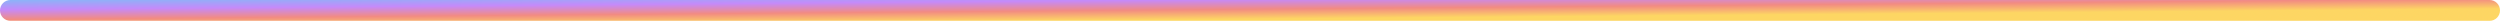
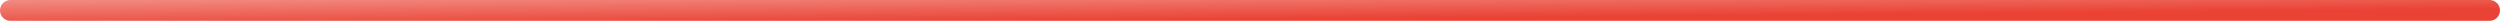
<svg xmlns="http://www.w3.org/2000/svg" width="1200" height="10" viewBox="0 0 1200 10" preserveAspectRatio="none">
  <defs>
    <linearGradient id="toolbar" x1="0" y1="0" x2="0.707" y2="0.707">
-       <stop offset="0" stop-color="#8AB4F8" />
-       <stop offset="0.333" stop-color="#C58AF9" />
-       <stop offset="0.667" stop-color="#F28B82" />
-       <stop offset="1" stop-color="#FDD663" />
+       <stop offset="0" stop-color="#F28B82" />
+       <stop offset="1" stop-color="#EA4335" />
    </linearGradient>
  </defs>
  <rect width="1200" height="10" rx="5" fill="url(#toolbar)" />
</svg>
